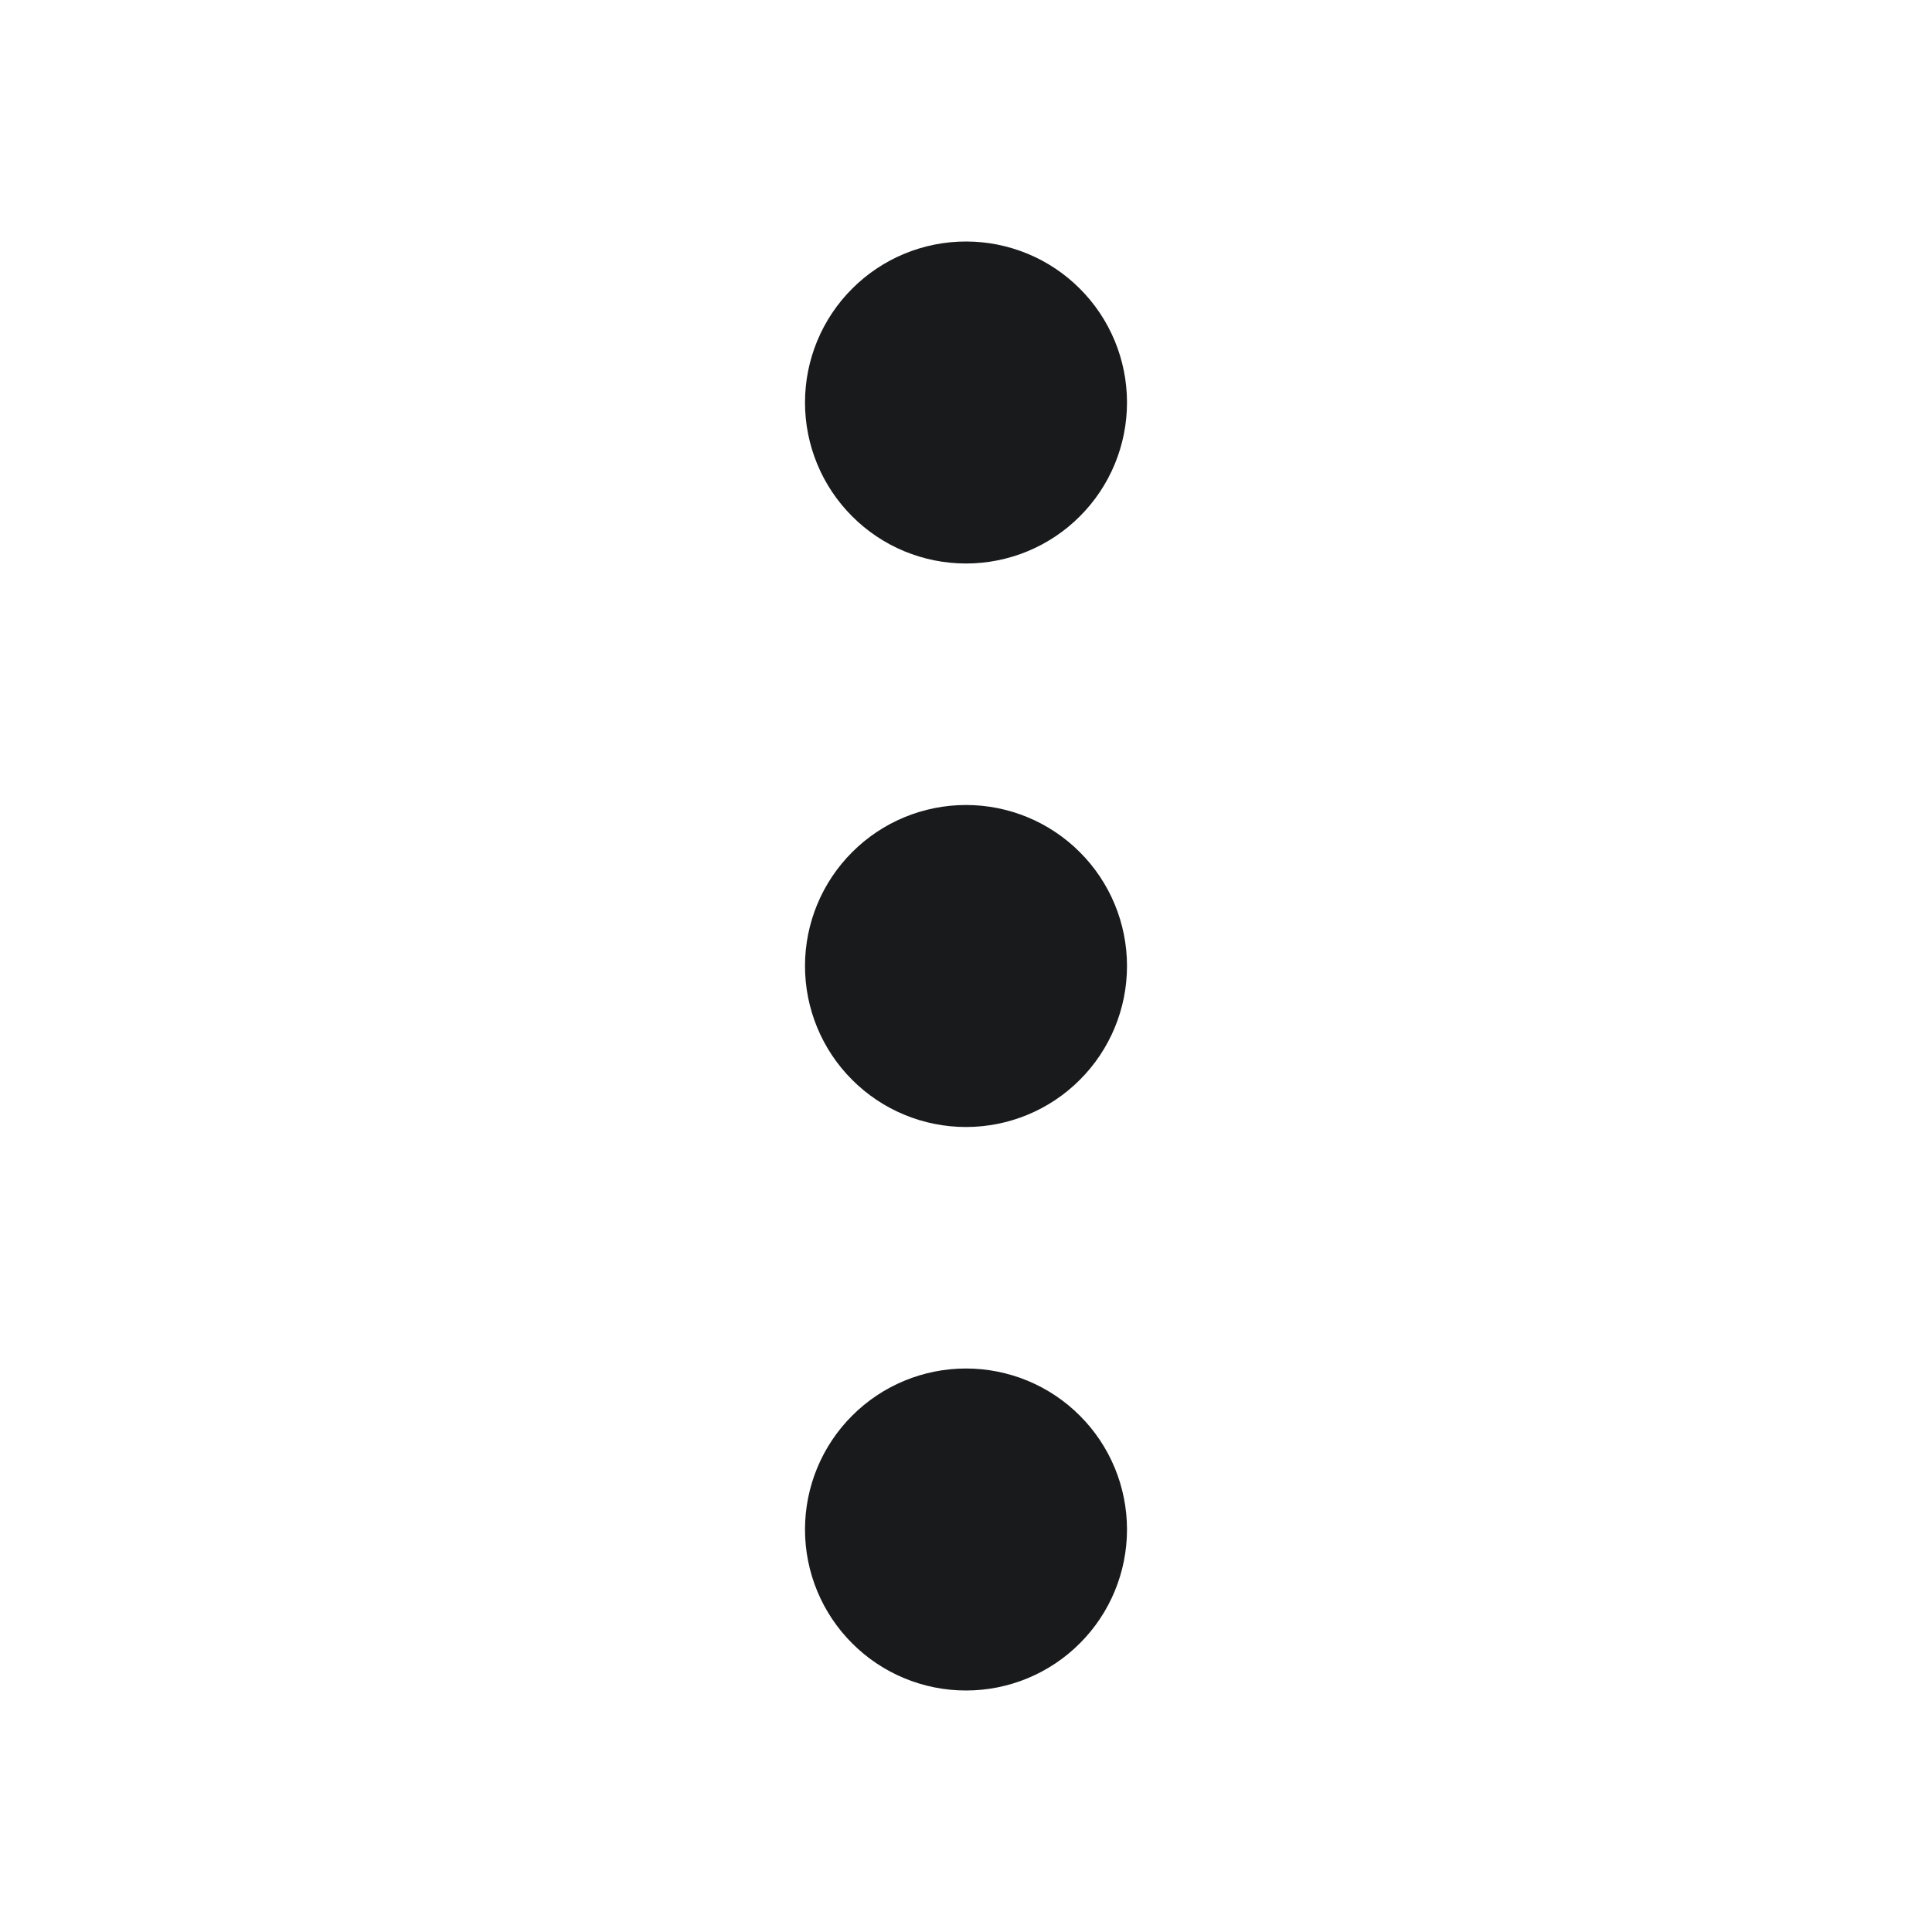
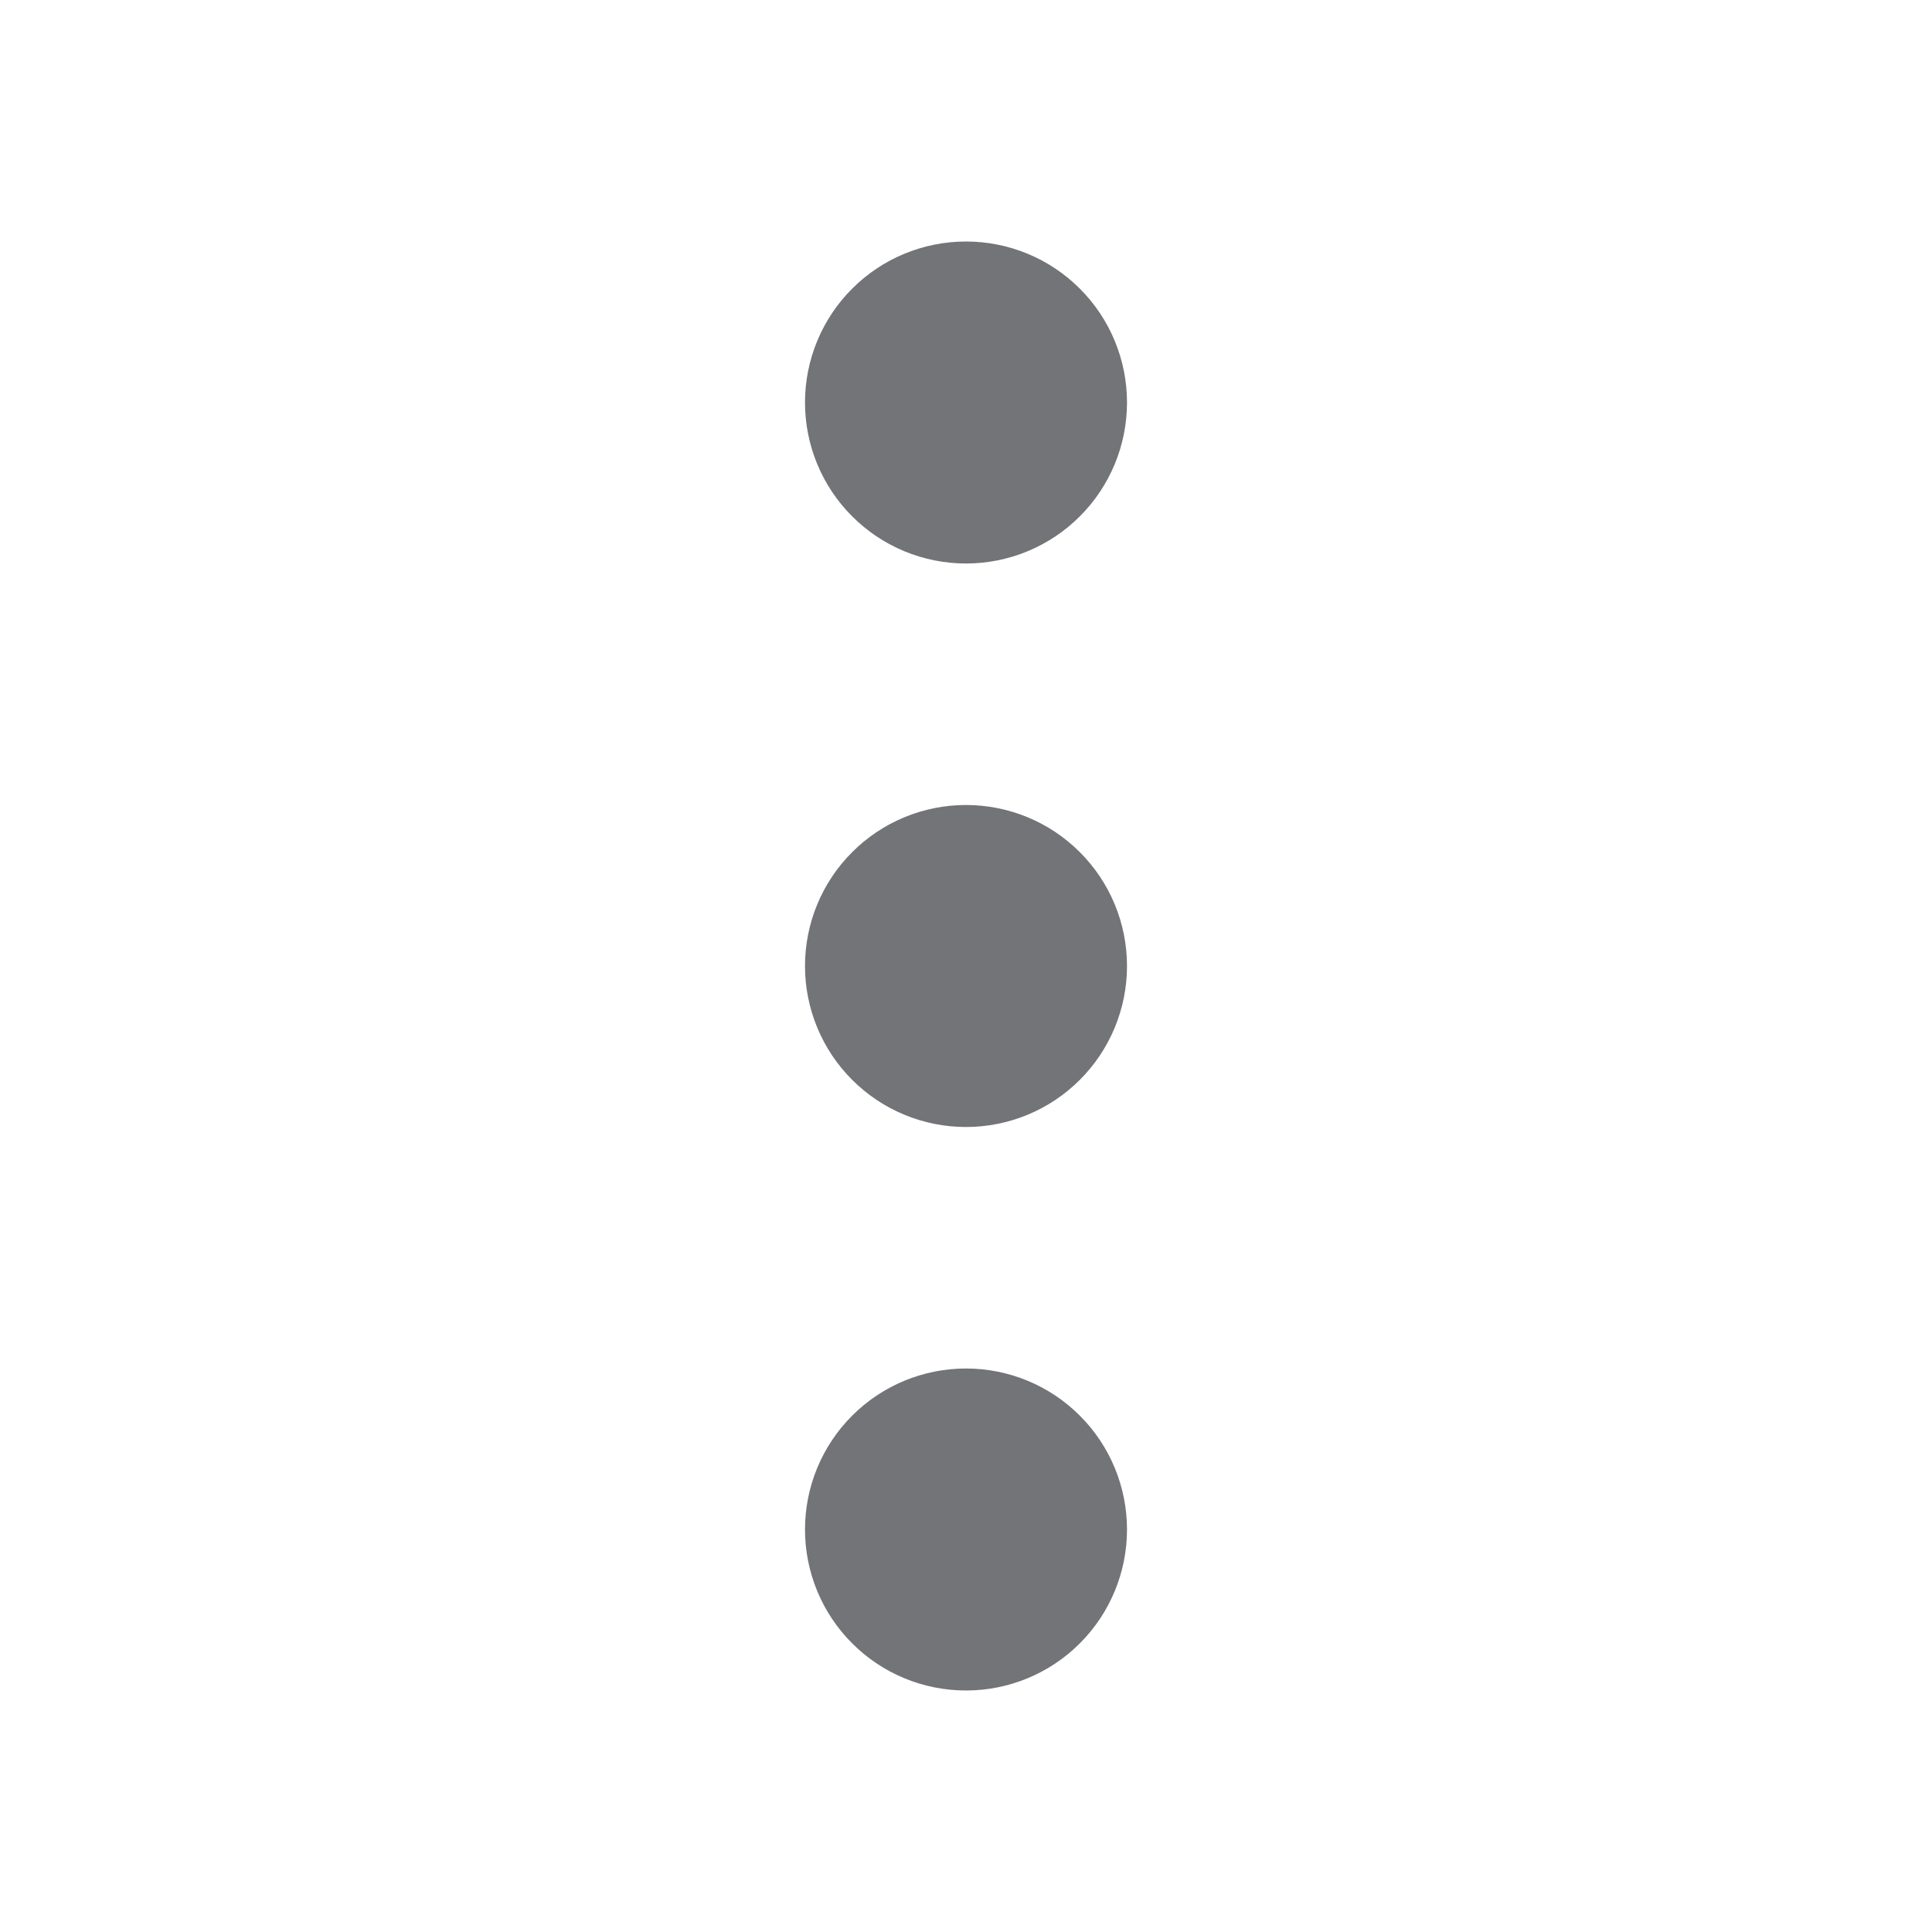
<svg xmlns="http://www.w3.org/2000/svg" width="24" height="24" viewBox="0 0 24 24" fill="none">
-   <path d="M12 5V5.01V5ZM12 12V12.01V12ZM12 19V19.01V19ZM12 6C11.735 6 11.48 5.895 11.293 5.707C11.105 5.52 11 5.265 11 5C11 4.735 11.105 4.48 11.293 4.293C11.48 4.105 11.735 4 12 4C12.265 4 12.52 4.105 12.707 4.293C12.895 4.48 13 4.735 13 5C13 5.265 12.895 5.52 12.707 5.707C12.52 5.895 12.265 6 12 6ZM12 13C11.735 13 11.48 12.895 11.293 12.707C11.105 12.52 11 12.265 11 12C11 11.735 11.105 11.48 11.293 11.293C11.48 11.105 11.735 11 12 11C12.265 11 12.52 11.105 12.707 11.293C12.895 11.48 13 11.735 13 12C13 12.265 12.895 12.52 12.707 12.707C12.52 12.895 12.265 13 12 13ZM12 20C11.735 20 11.48 19.895 11.293 19.707C11.105 19.52 11 19.265 11 19C11 18.735 11.105 18.48 11.293 18.293C11.48 18.105 11.735 18 12 18C12.265 18 12.52 18.105 12.707 18.293C12.895 18.48 13 18.735 13 19C13 19.265 12.895 19.52 12.707 19.707C12.52 19.895 12.265 20 12 20Z" stroke="#181A1C" stroke-width="2" stroke-linecap="round" stroke-linejoin="round" />
+   <path d="M12 5V5.01V5ZM12 12V12.01V12ZM12 19V19.01V19ZM12 6C11.735 6 11.48 5.895 11.293 5.707C11.105 5.52 11 5.265 11 5C11 4.735 11.105 4.48 11.293 4.293C11.48 4.105 11.735 4 12 4C12.265 4 12.52 4.105 12.707 4.293C12.895 4.48 13 4.735 13 5C13 5.265 12.895 5.52 12.707 5.707C12.52 5.895 12.265 6 12 6ZM12 13C11.735 13 11.48 12.895 11.293 12.707C11.105 12.52 11 12.265 11 12C11 11.735 11.105 11.48 11.293 11.293C11.48 11.105 11.735 11 12 11C12.265 11 12.52 11.105 12.707 11.293C12.895 11.48 13 11.735 13 12C13 12.265 12.895 12.52 12.707 12.707C12.52 12.895 12.265 13 12 13ZM12 20C11.735 20 11.48 19.895 11.293 19.707C11.105 19.52 11 19.265 11 19C11 18.735 11.105 18.48 11.293 18.293C11.48 18.105 11.735 18 12 18C12.265 18 12.52 18.105 12.707 18.293C12.895 18.48 13 18.735 13 19C13 19.265 12.895 19.52 12.707 19.707C12.52 19.895 12.265 20 12 20Z" stroke="#727477" stroke-width="2" stroke-linecap="round" stroke-linejoin="round" />
</svg>
